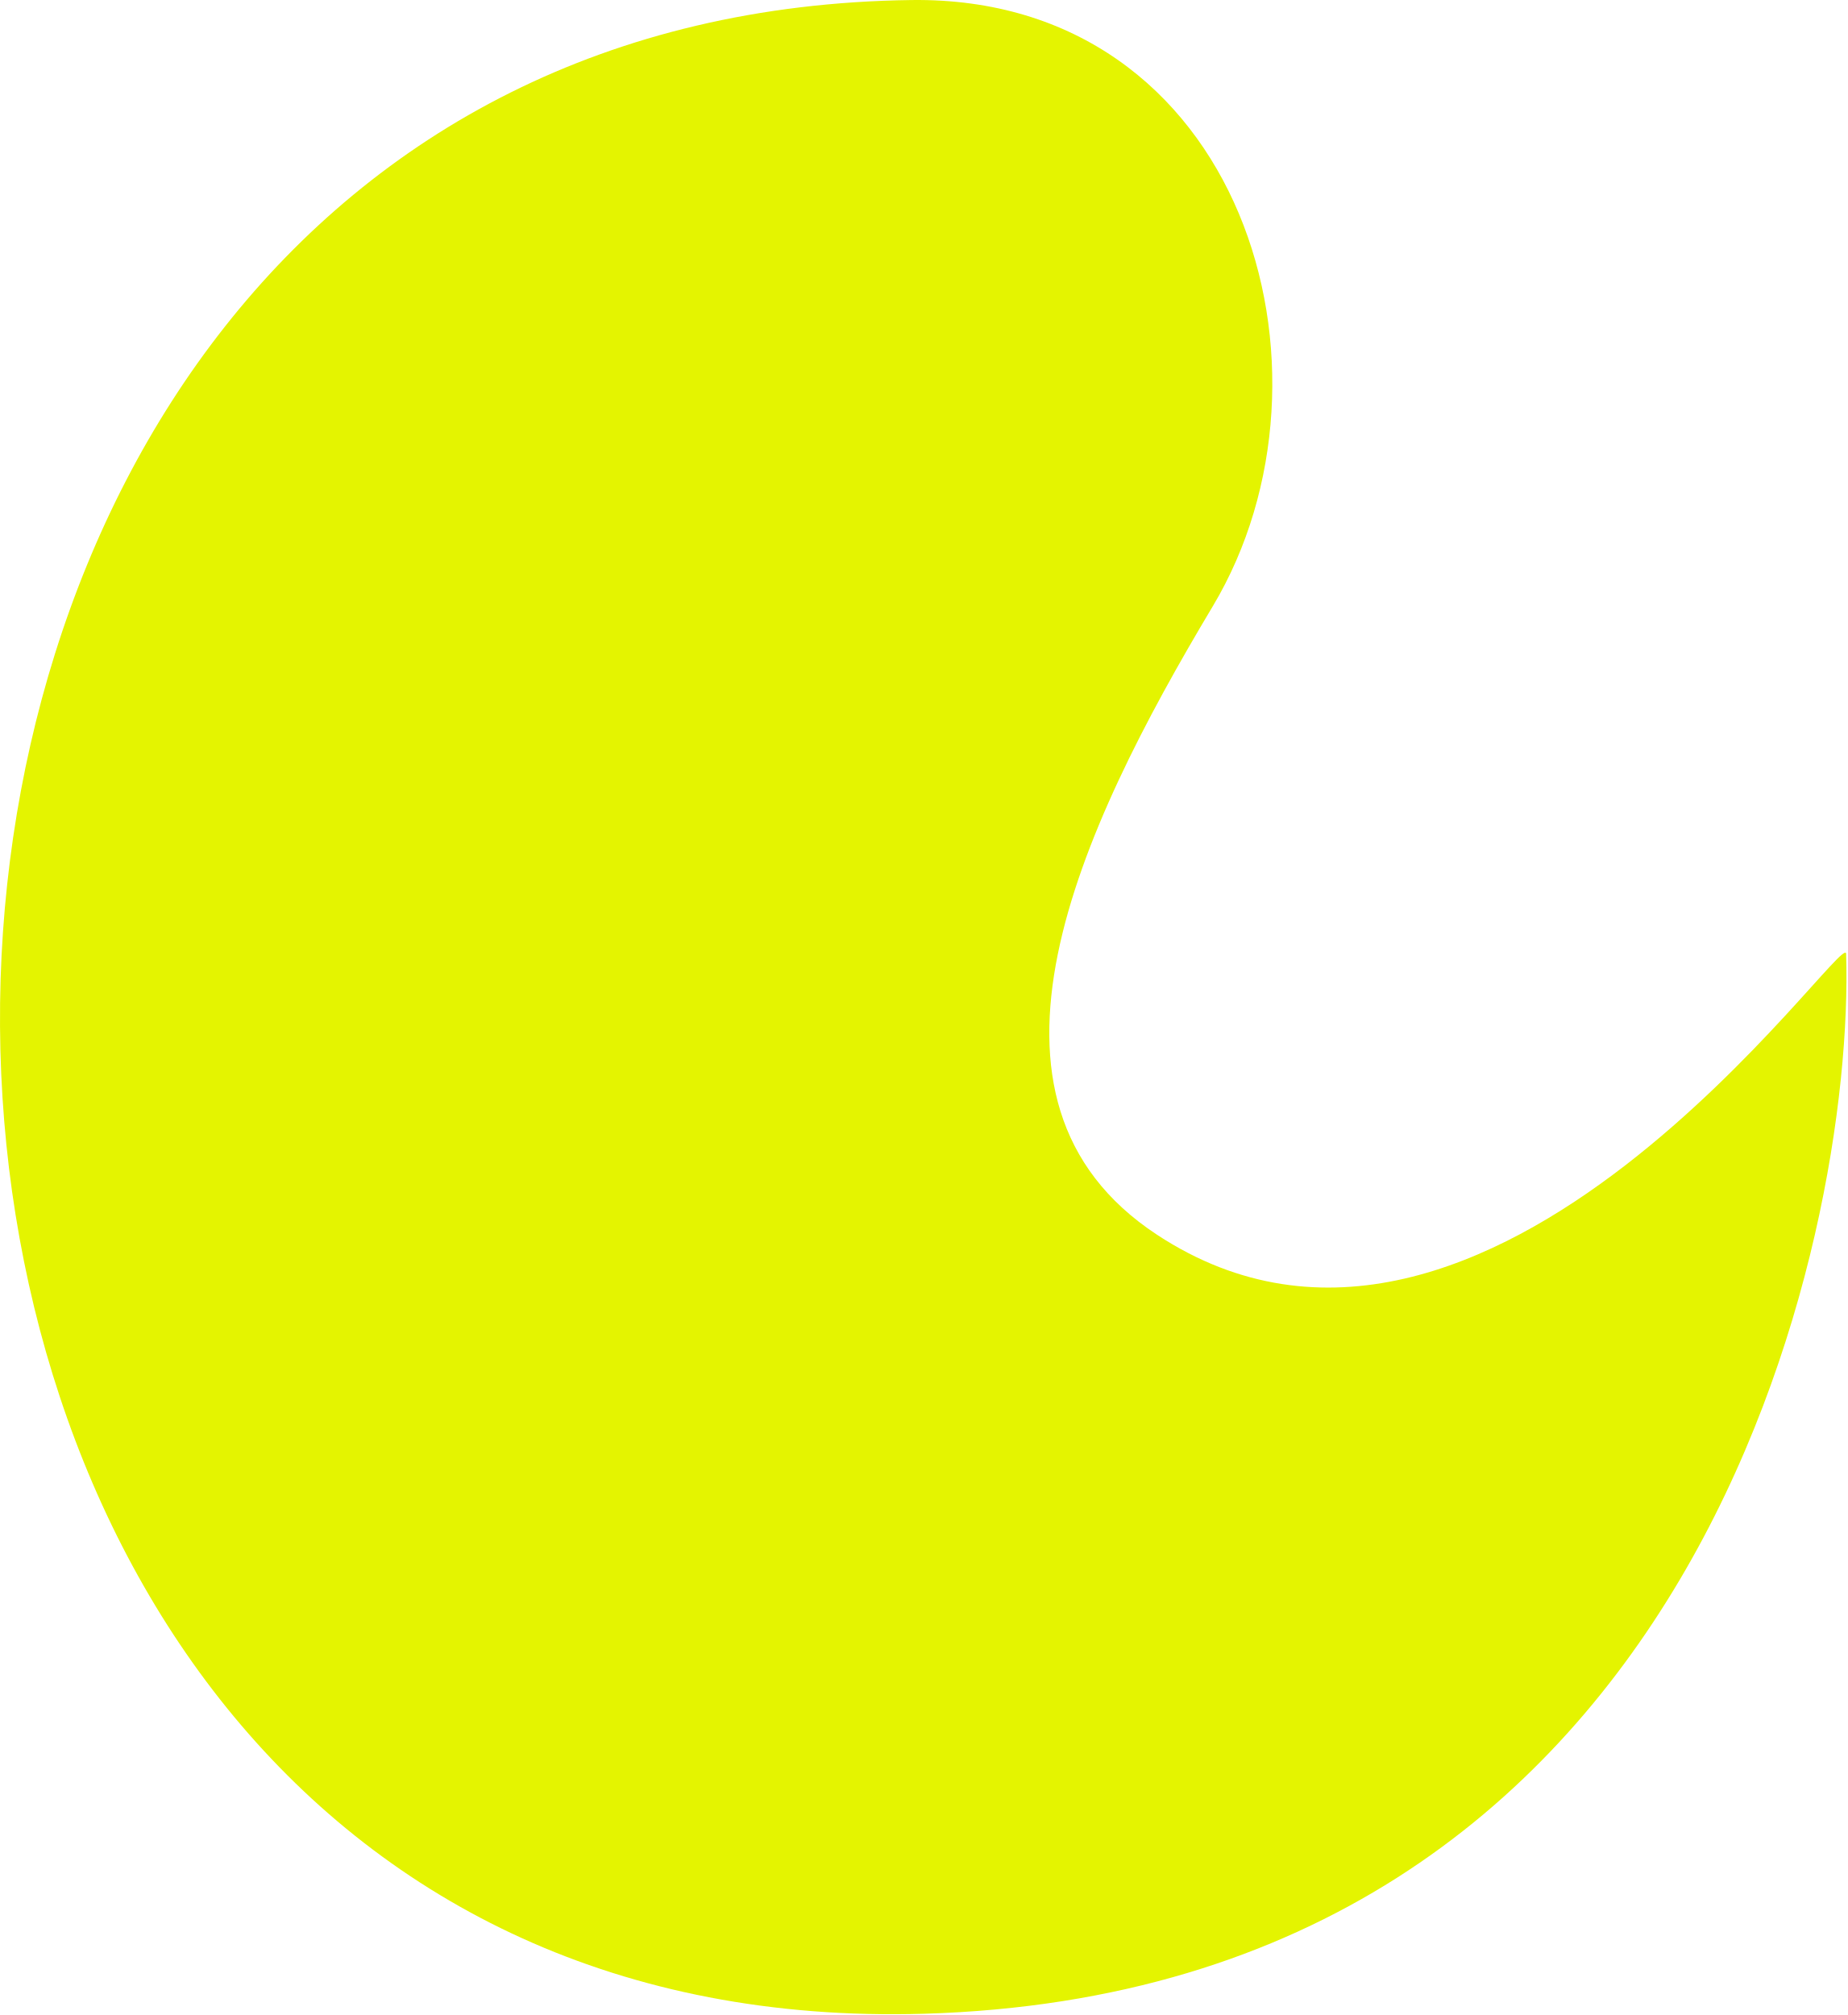
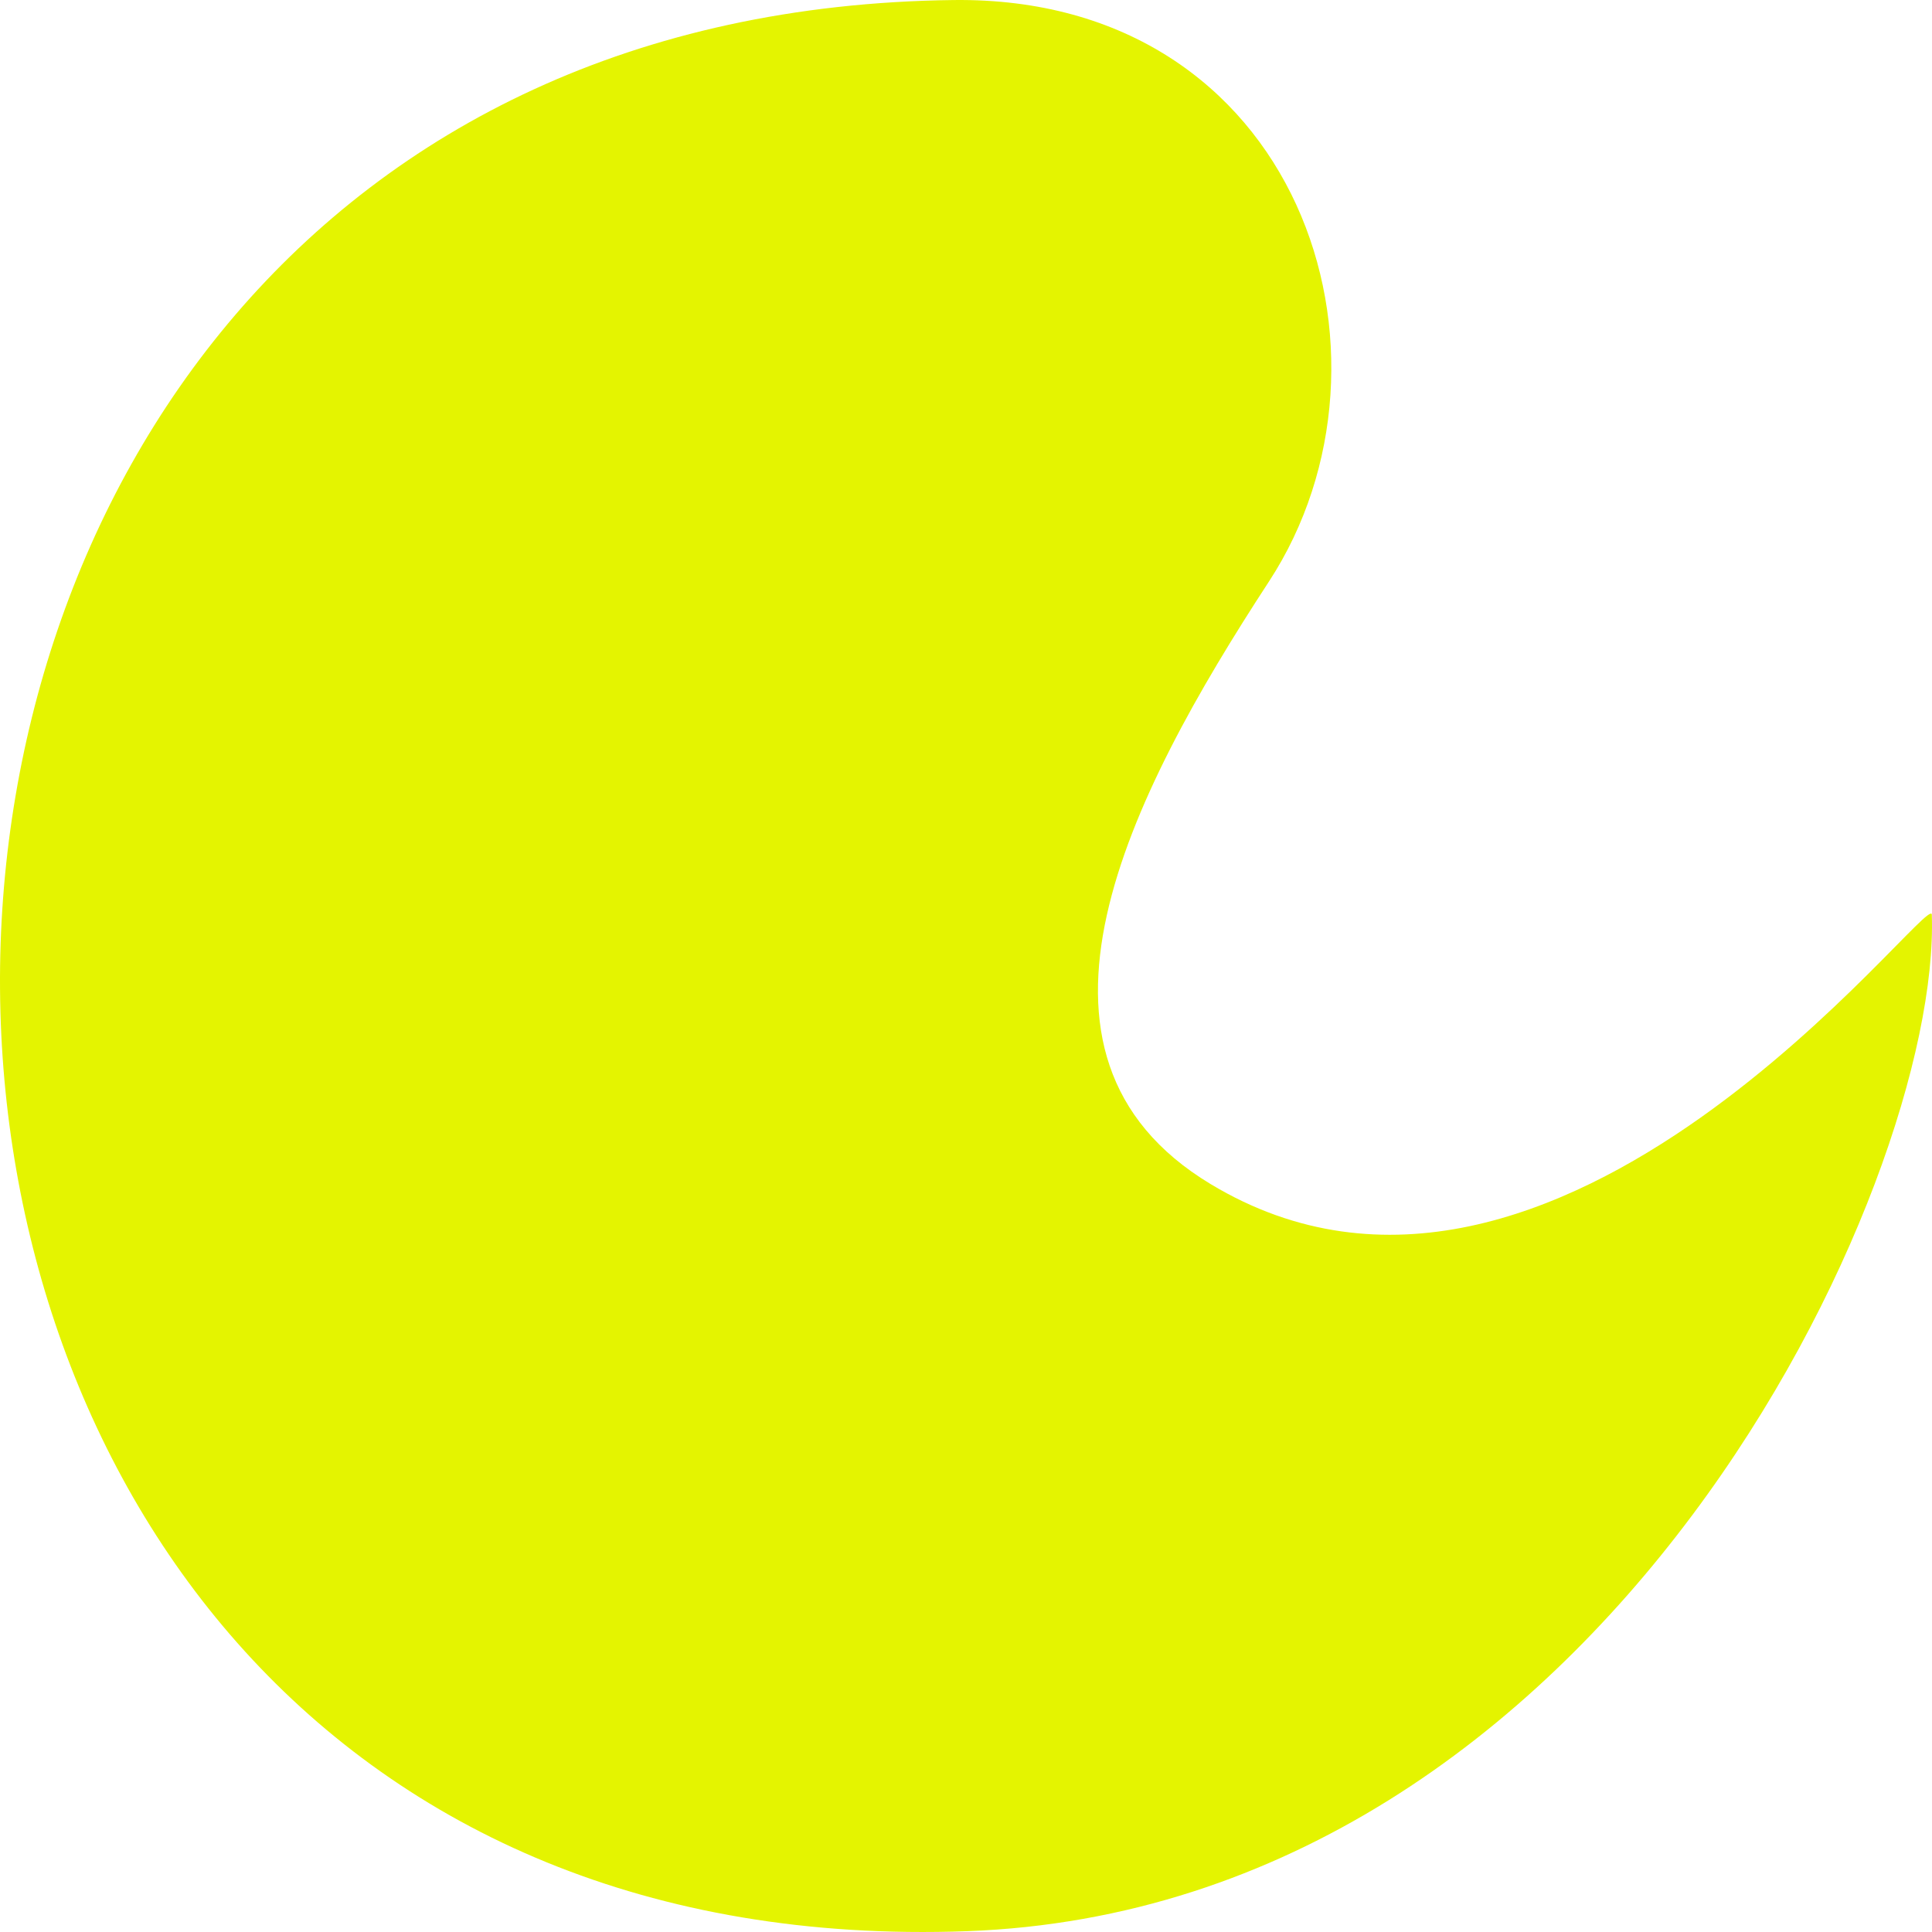
- <svg xmlns="http://www.w3.org/2000/svg" width="1400" height="1527" viewBox="0 0 1400 1527" version="1.1">
-   <path d="M700.548,1526.051C1288.144,1508.605 1405.815,935.846 1399.137,722.782C1398.463,701.252 1127.811,1100.745 876.8,935.652C721.855,833.743 817.293,629.666 919.137,459.449C1025.461,281.744 941.717,-3.262 690.698,0.028C-236.937,12.189 -226.758,1553.584 700.548,1526.051Z" fill="#E4F400" fill-rule="nonzero" />
+ <svg xmlns="http://www.w3.org/2000/svg" width="1500" height="1500" viewBox="0 0 1500 1500" version="1.1">
+   <path d="M750.922,1499.359C1246.212,1481.235 1507.015,919.477 1499.856,710.14C1499.133,688.987 1208.977,1081.492 939.876,919.287C773.765,819.16 876.081,618.652 985.265,451.413C1099.251,276.816 1009.472,-3.205 740.363,0.028C-254.122,11.976 -242.913,1535.727 750.922,1499.359Z" fill="#E4F400" fill-rule="nonzero" />
</svg>
